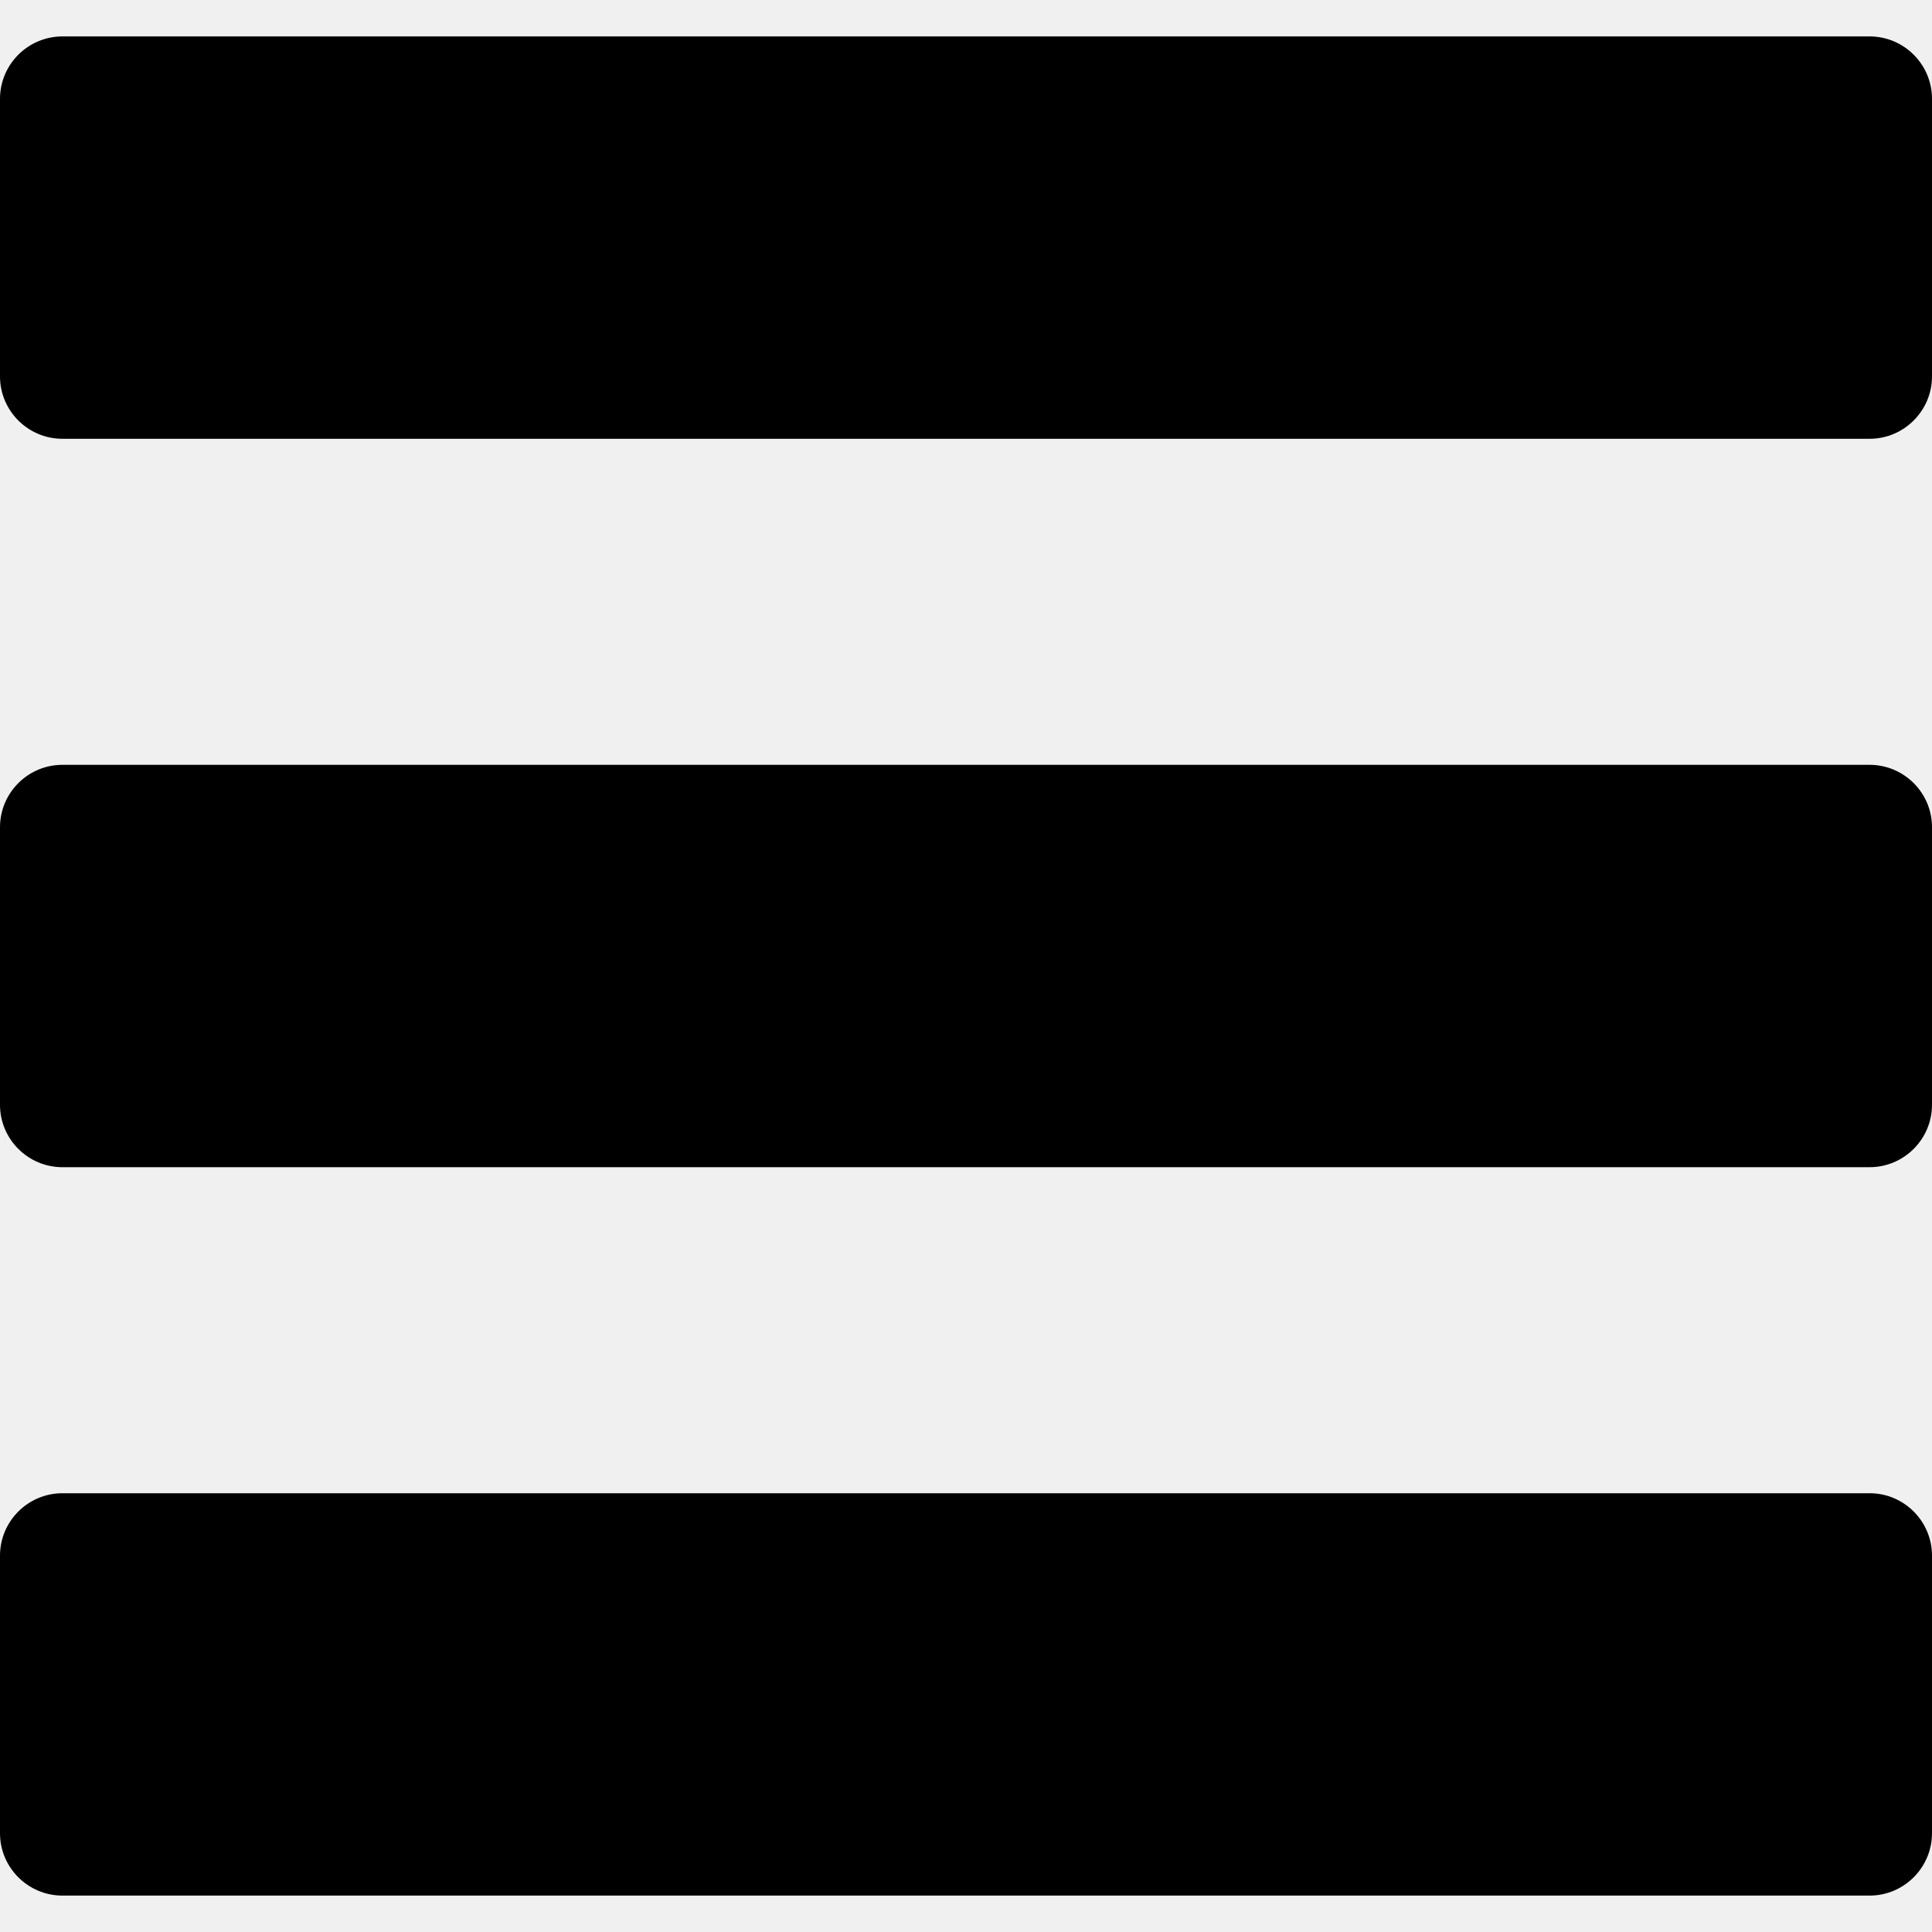
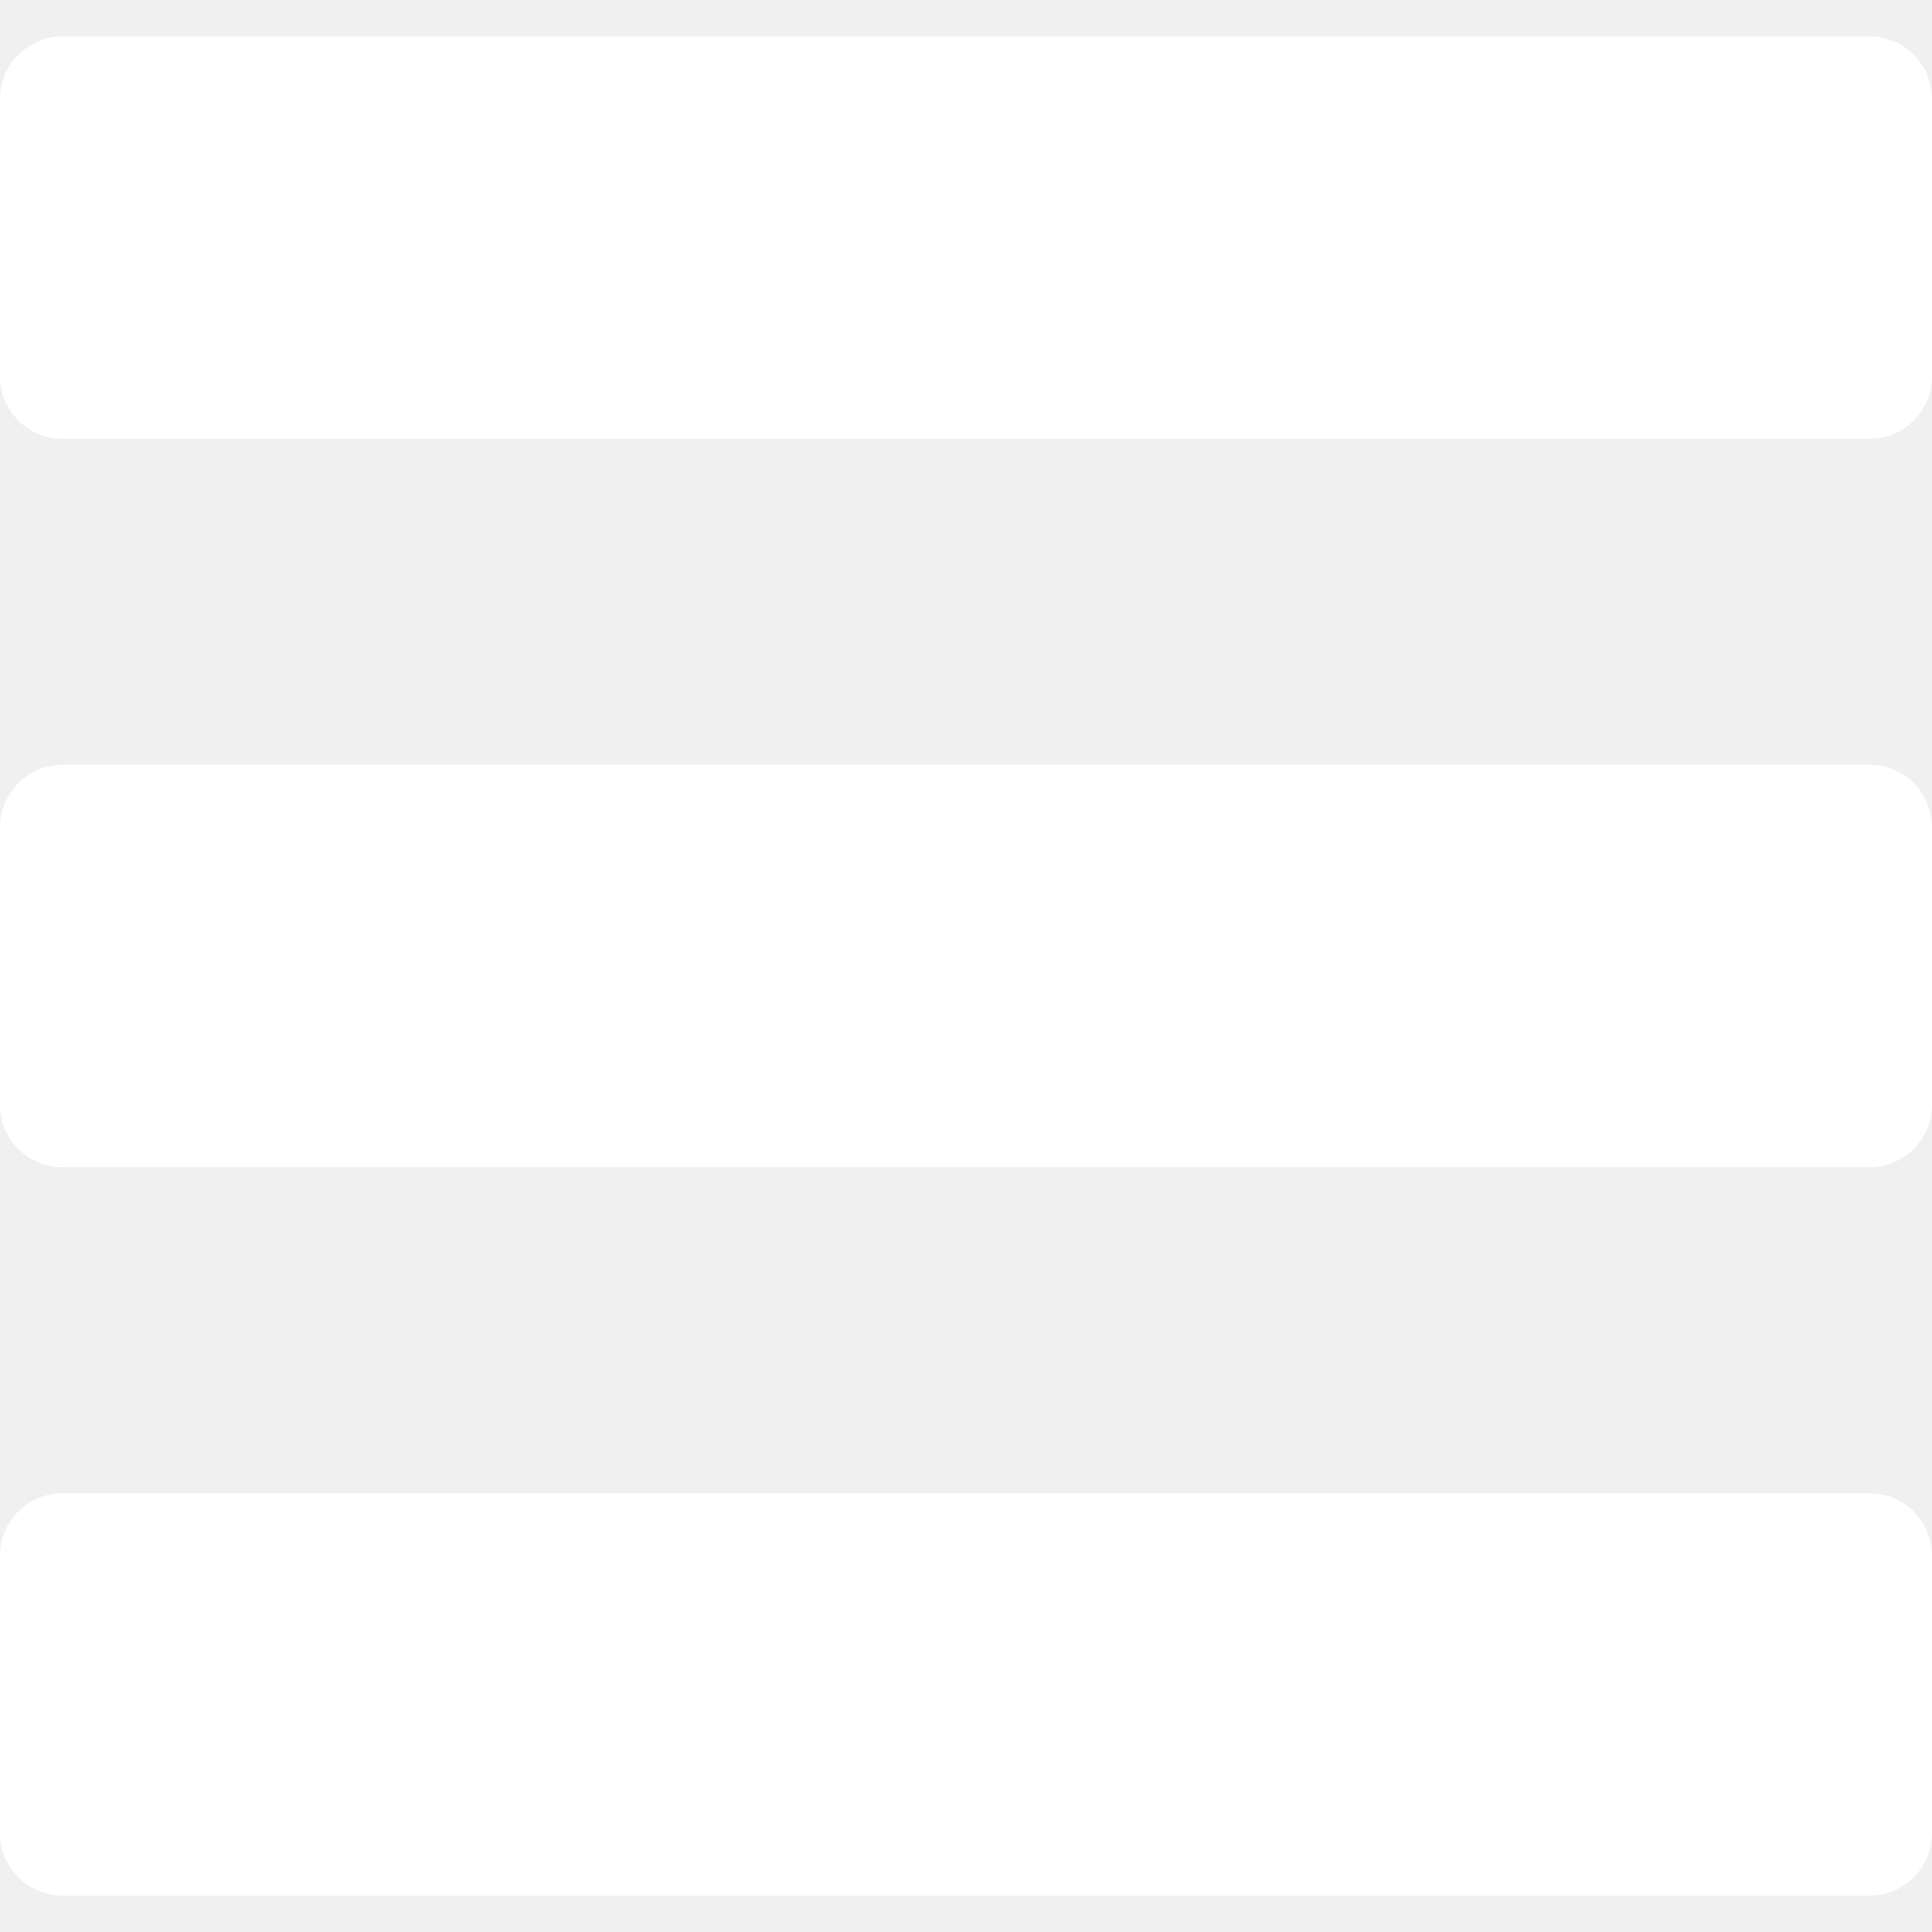
- <svg xmlns="http://www.w3.org/2000/svg" fill="#000000" version="1.1" id="Capa_1" width="800px" height="800px" viewBox="0 0 92.833 92.833" xml:space="preserve">
+ <svg xmlns="http://www.w3.org/2000/svg" fill="white" version="1.1" id="Capa_1" width="800px" height="800px" viewBox="0 0 92.833 92.833" xml:space="preserve">
  <g>
    <g>
      <path d="M89.834,1.75H3c-1.654,0-3,1.346-3,3v13.334c0,1.654,1.346,3,3,3h86.833c1.653,0,3-1.346,3-3V4.75    C92.834,3.096,91.488,1.75,89.834,1.75z" />
      <path d="M89.834,36.75H3c-1.654,0-3,1.346-3,3v13.334c0,1.654,1.346,3,3,3h86.833c1.653,0,3-1.346,3-3V39.75    C92.834,38.096,91.488,36.75,89.834,36.75z" />
      <path d="M89.834,71.75H3c-1.654,0-3,1.346-3,3v13.334c0,1.654,1.346,3,3,3h86.833c1.653,0,3-1.346,3-3V74.75    C92.834,73.095,91.488,71.75,89.834,71.75z" />
    </g>
  </g>
</svg>
